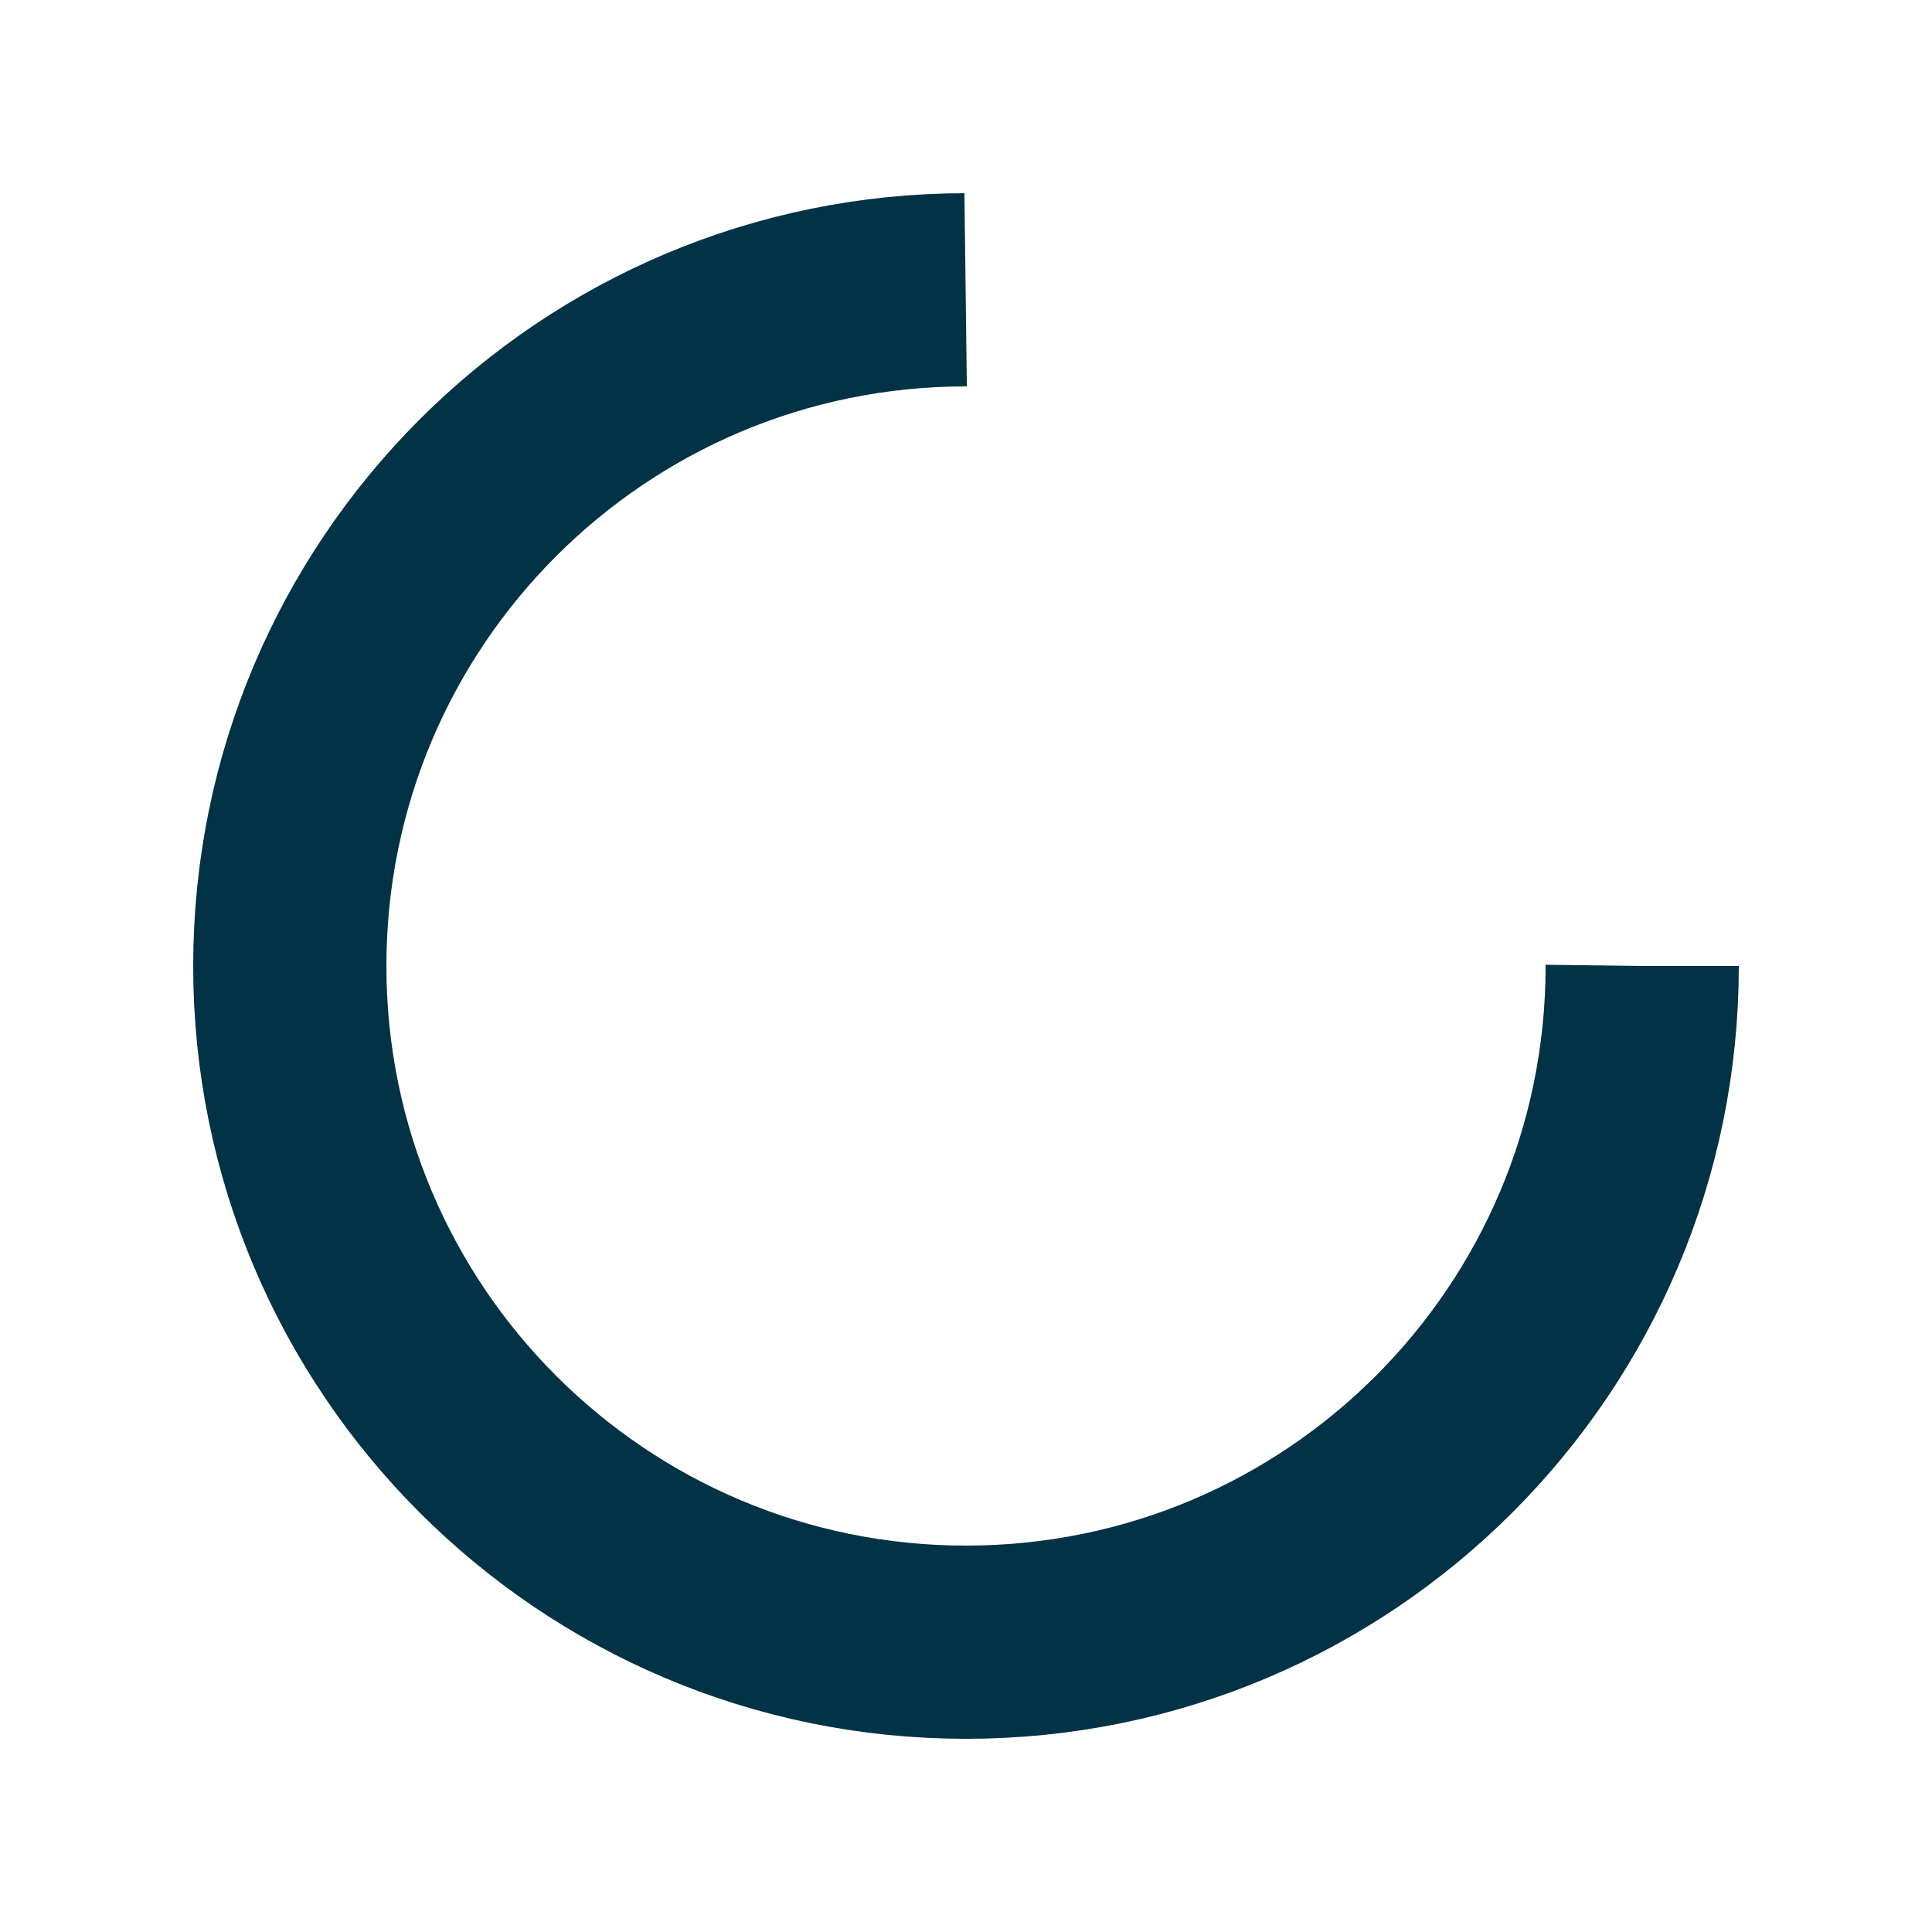
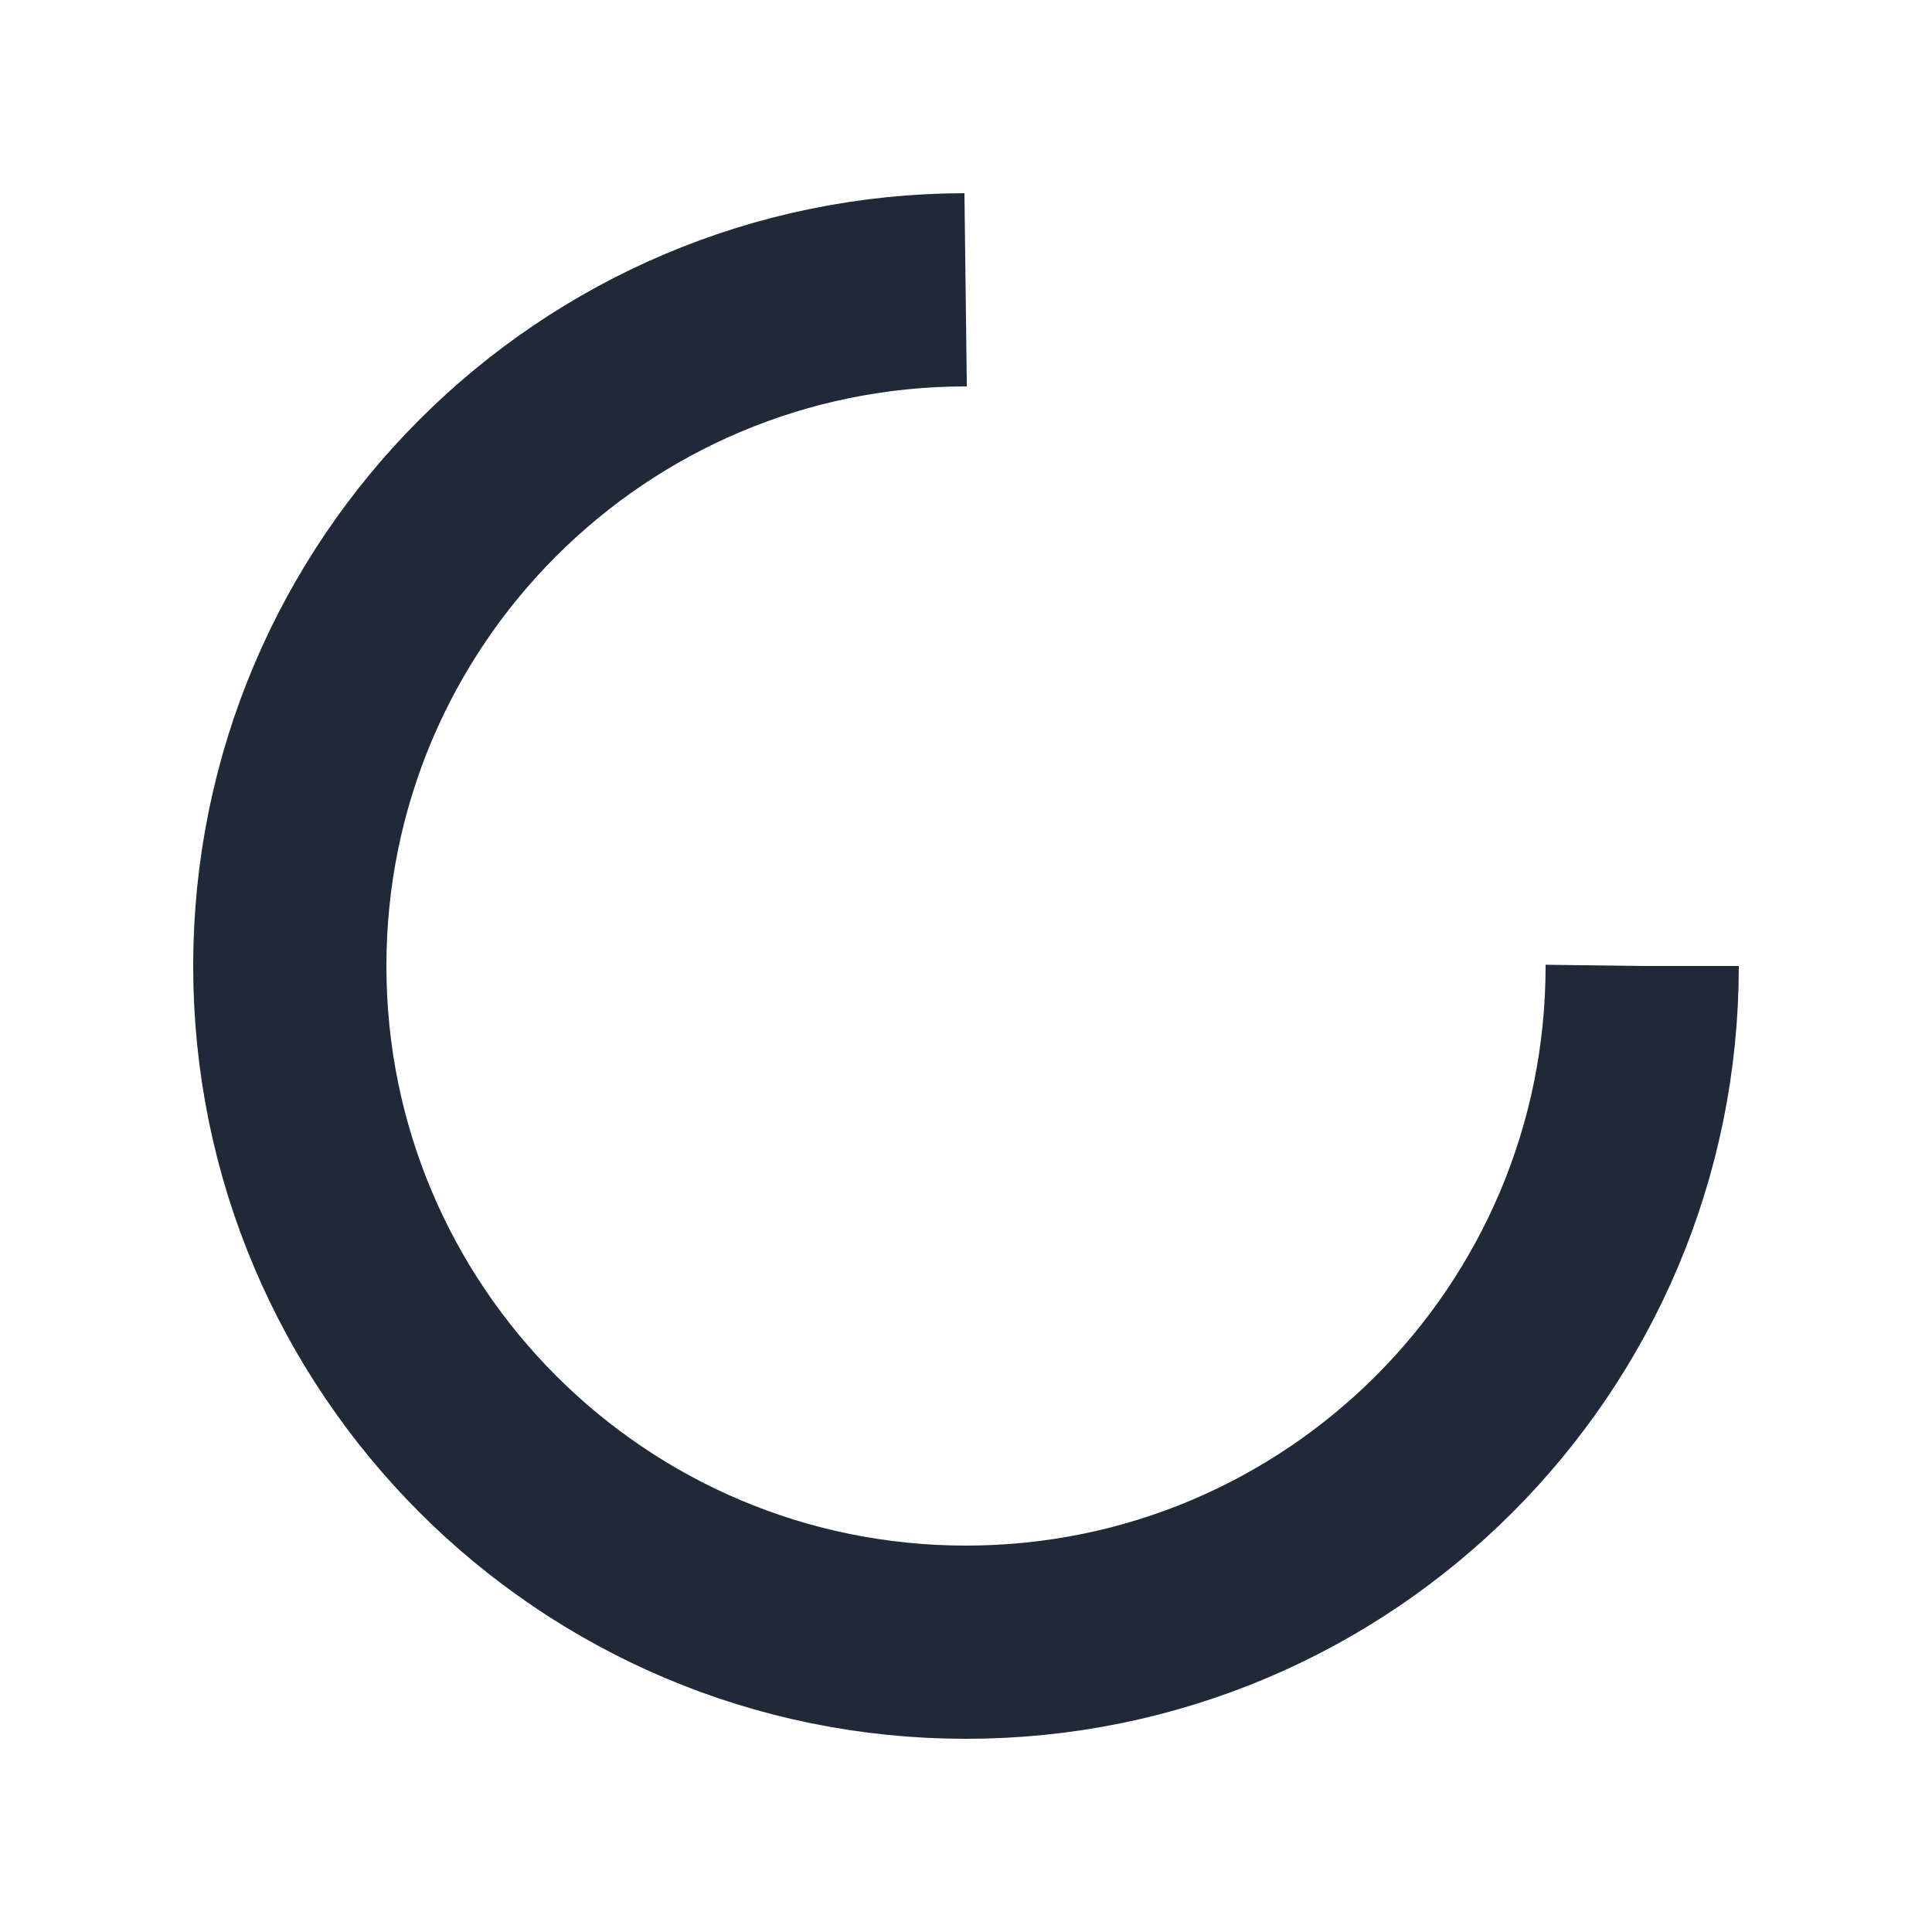
<svg xmlns="http://www.w3.org/2000/svg" style="margin: auto; background: none; display: block; shape-rendering: auto;" width="200px" height="200px" viewBox="0 0 100 100" preserveAspectRatio="xMidYMid">
-   <circle cx="50" cy="50" fill="none" stroke="#023246" stroke-width="10" r="35" stroke-dasharray="164.934 56.978">
+   <circle cx="50" cy="50" fill="none" stroke="#1F2937" stroke-width="10" r="35" stroke-dasharray="164.934 56.978">
    <animateTransform attributeName="transform" type="rotate" repeatCount="indefinite" dur="1s" values="0 50 50;360 50 50" keyTimes="0;1" />
  </circle>
</svg>
